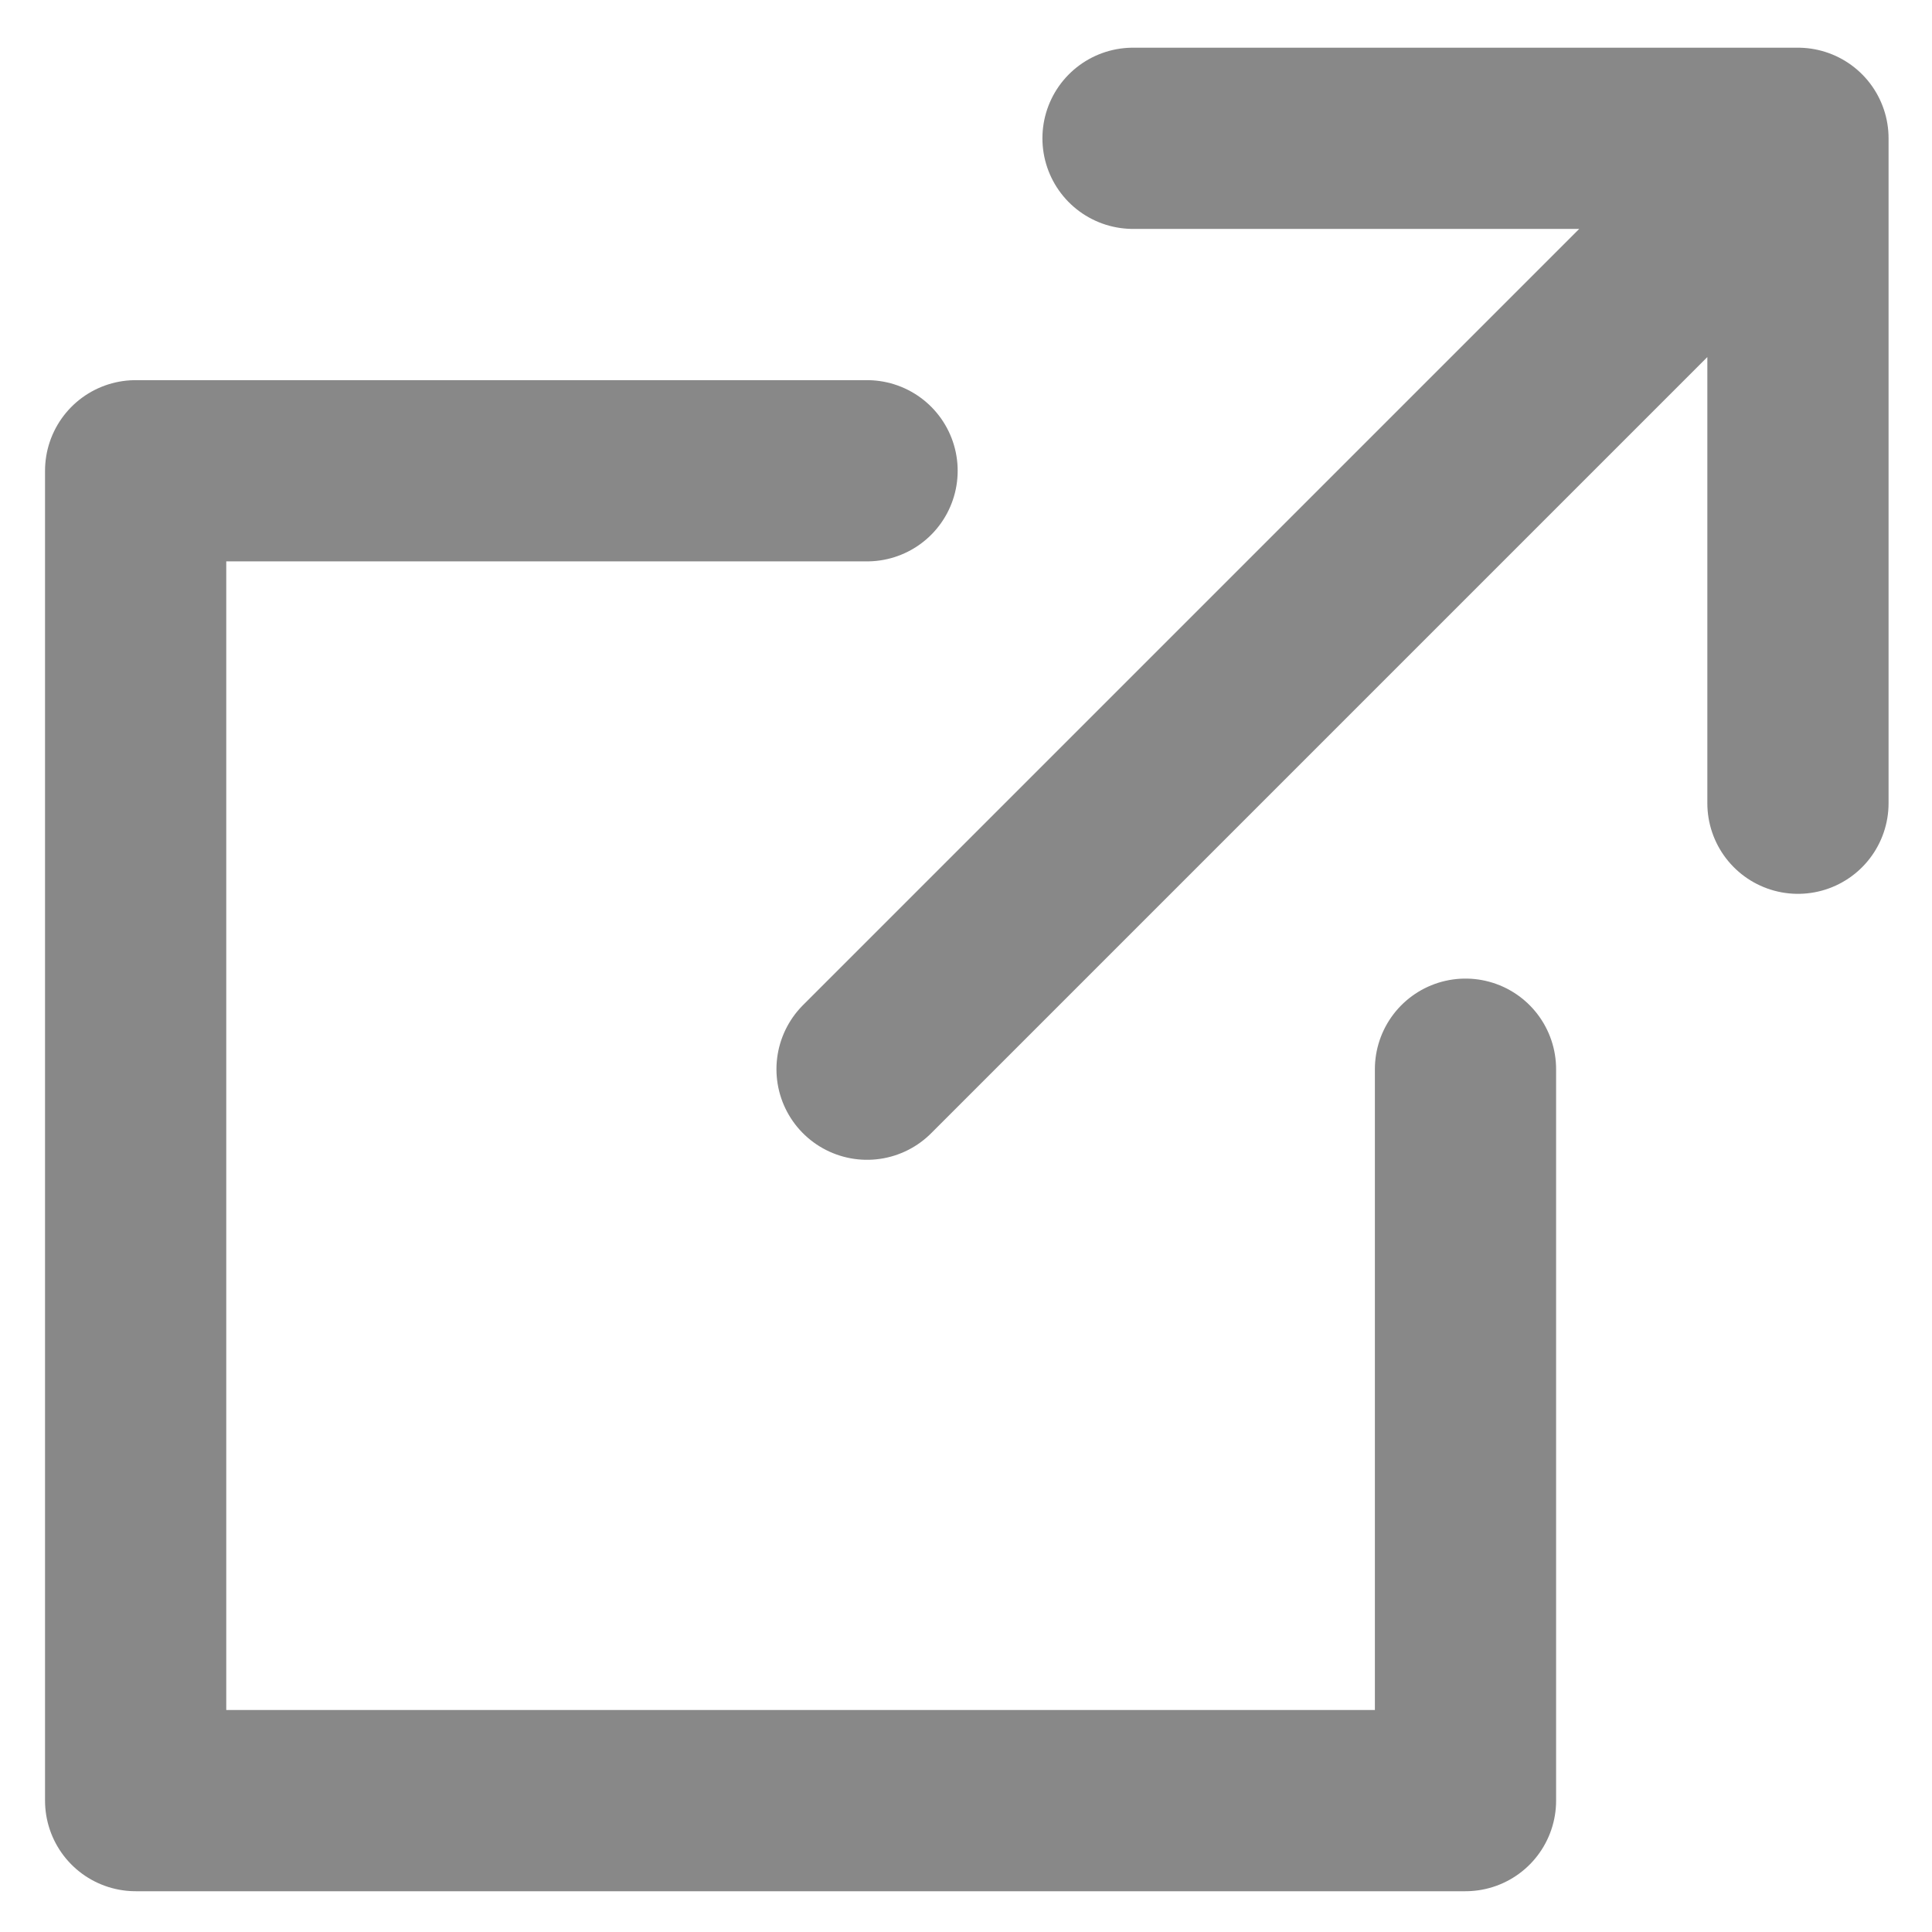
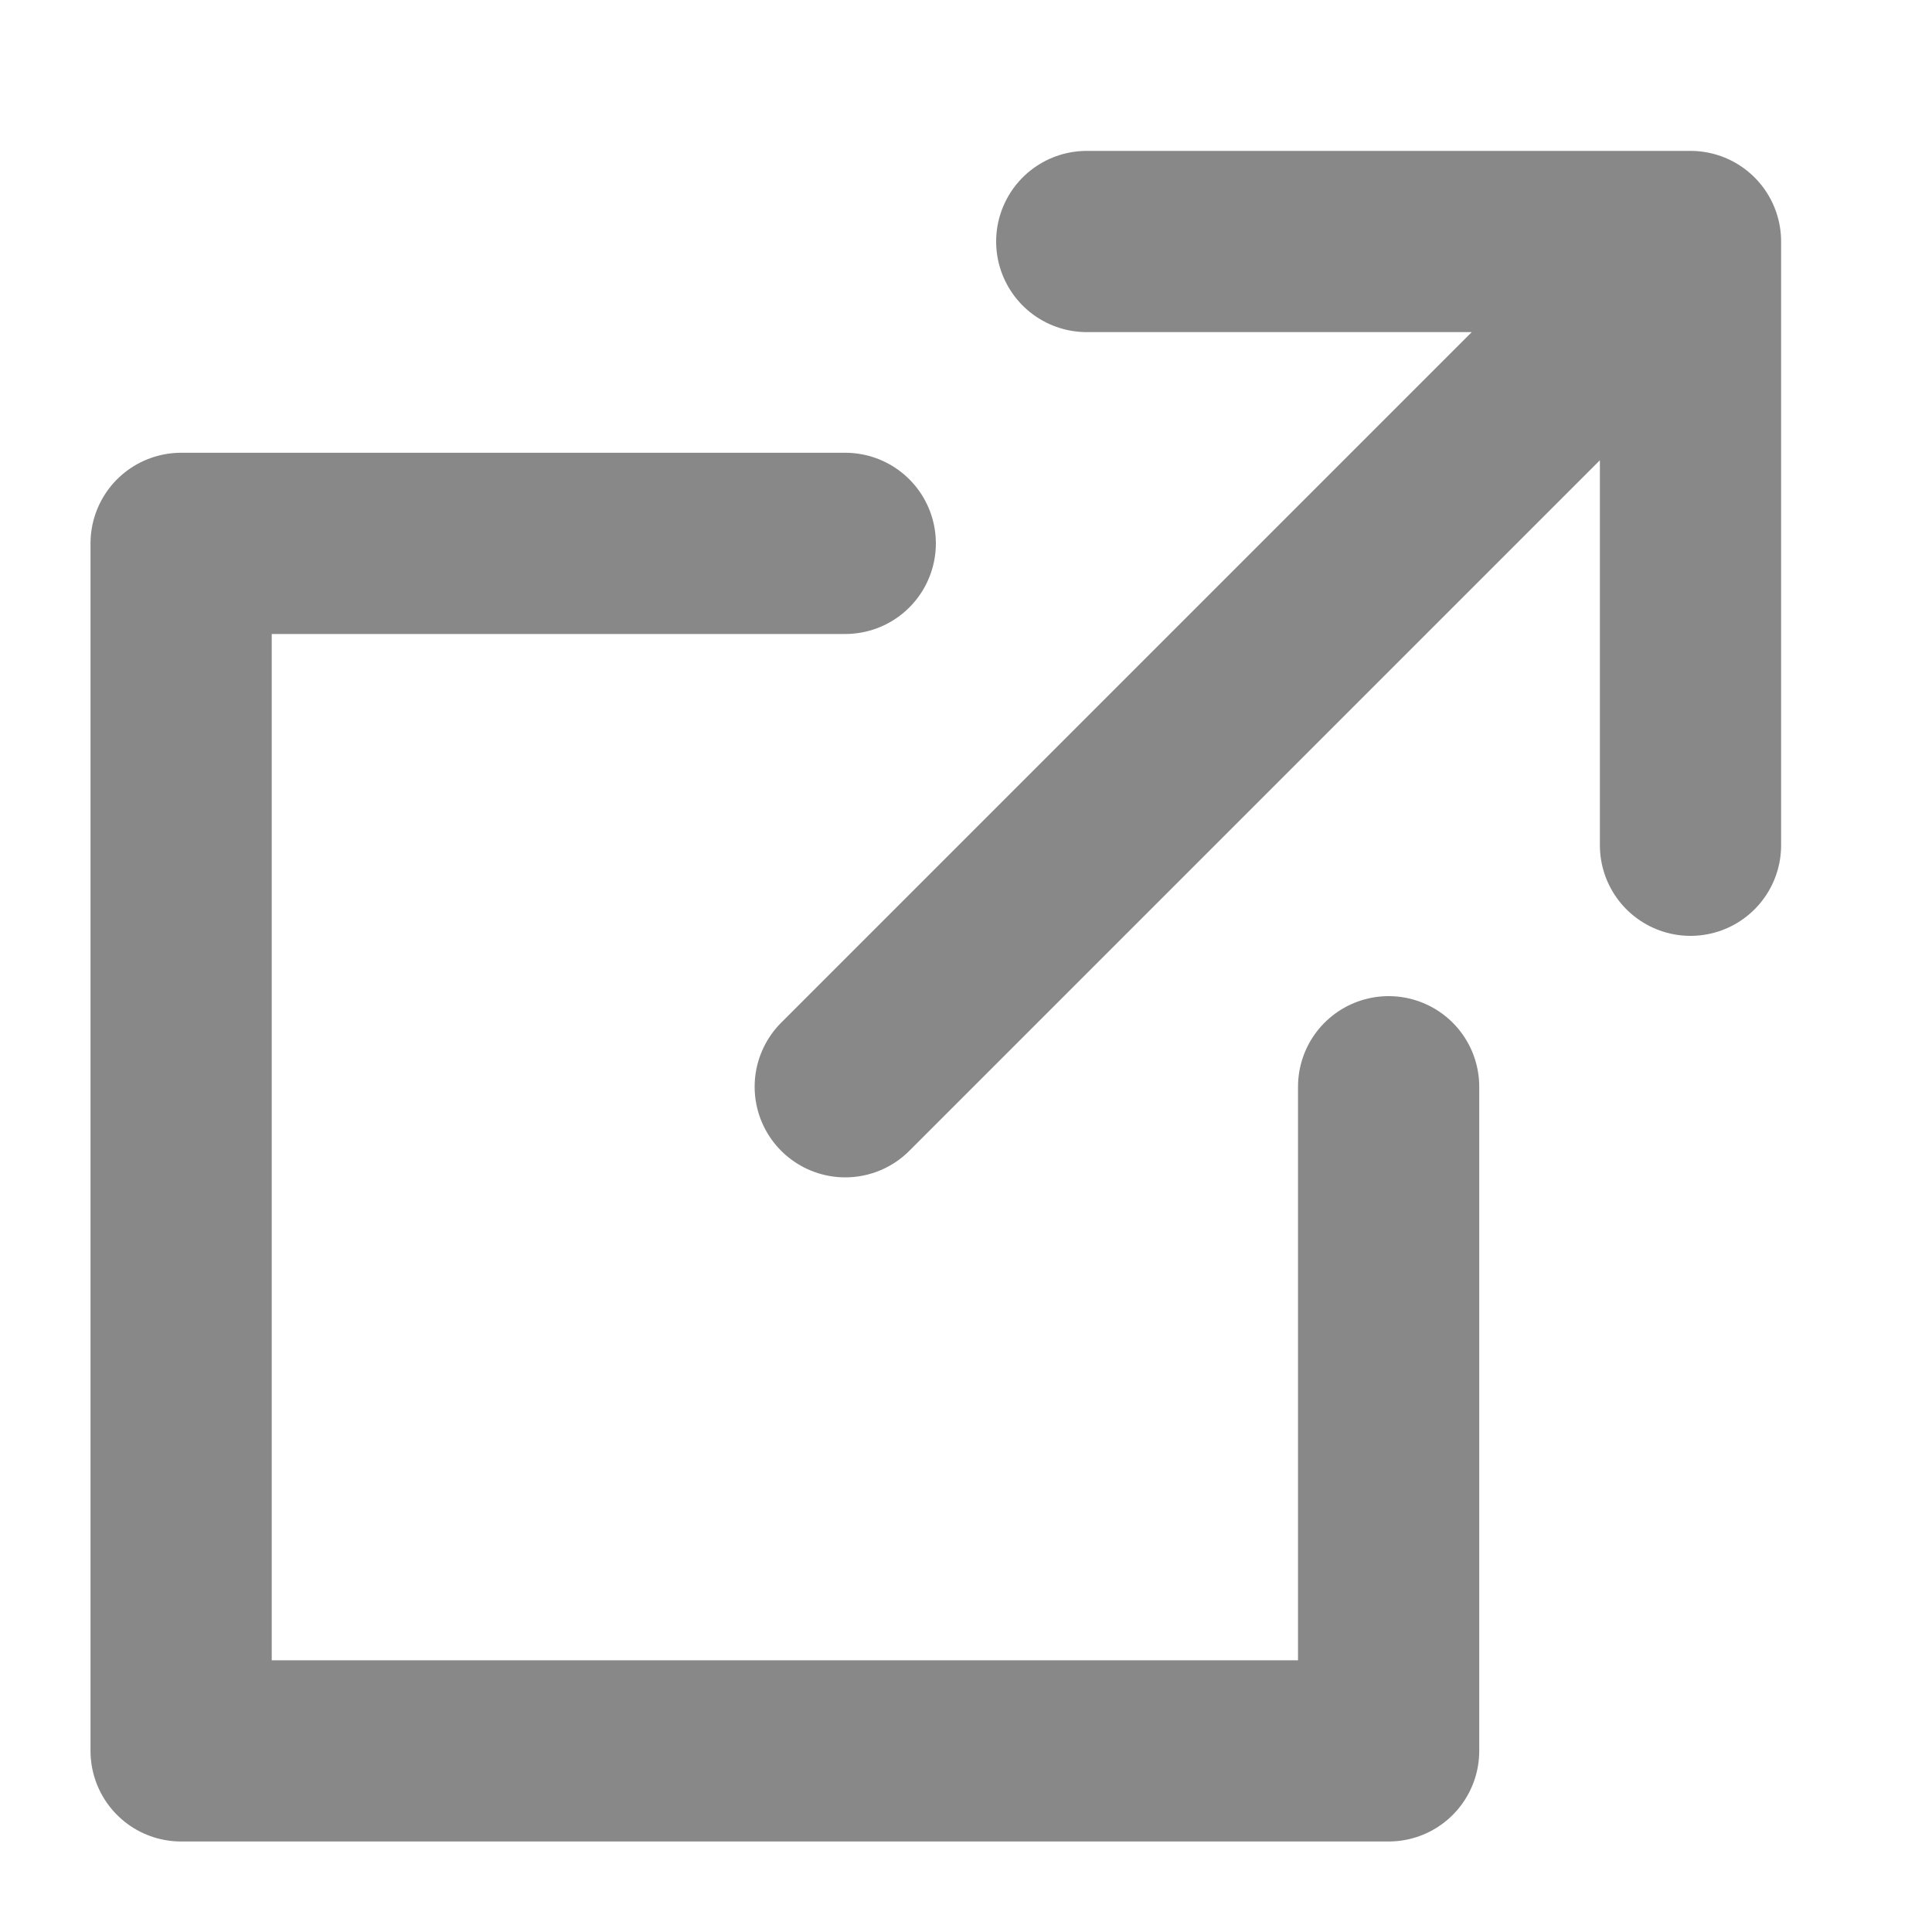
- <svg xmlns="http://www.w3.org/2000/svg" stroke-width="9.38%" stroke-linejoin="round" stroke-linecap="round" stroke="#888888" fill="none" viewBox="0.96 1.92 29.056 29.056" class="i-external" style="max-height: 500px" width="29.056" height="29.056">
+ <svg xmlns="http://www.w3.org/2000/svg" class="i-external" viewBox="0 0 32 32" width="14" height="14" fill="none" stroke="#888888" stroke-linecap="round" stroke-linejoin="round" stroke-width="9.38%">
  <path d="M14 9 L3 9 3 29 23 29 23 18 M18 4 L28 4 28 14 M28 4 L14 18" />
</svg>
